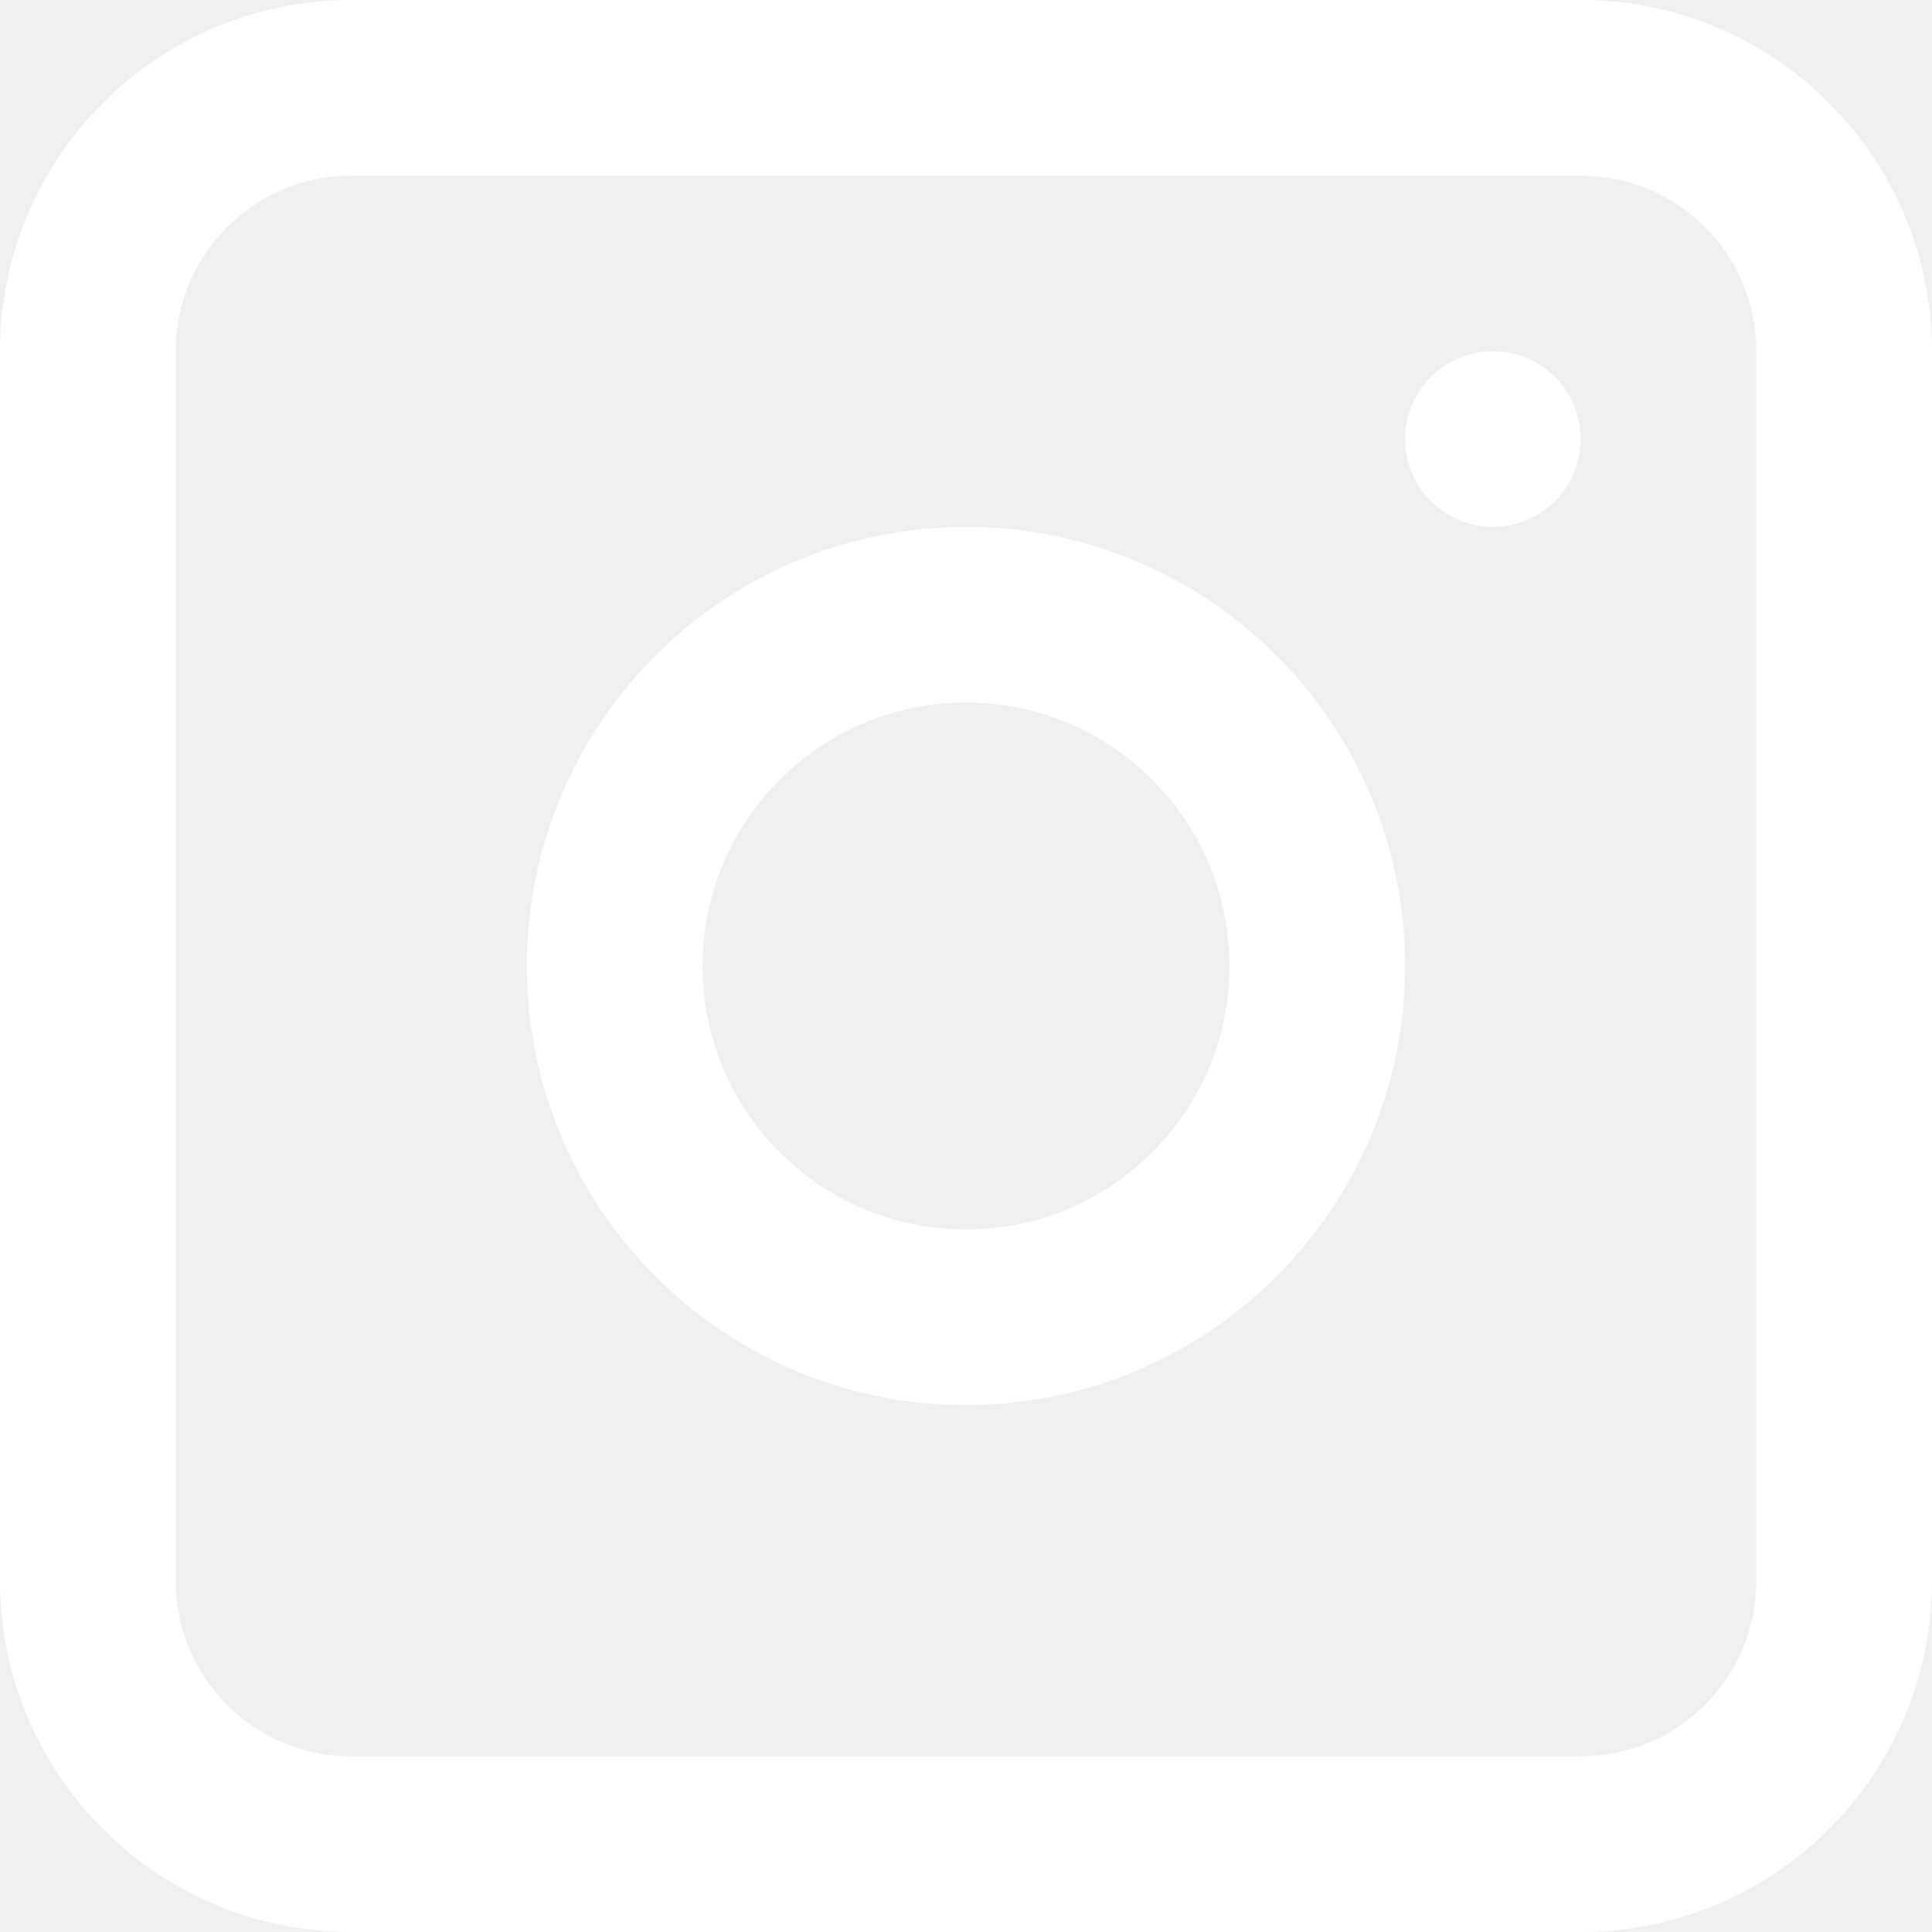
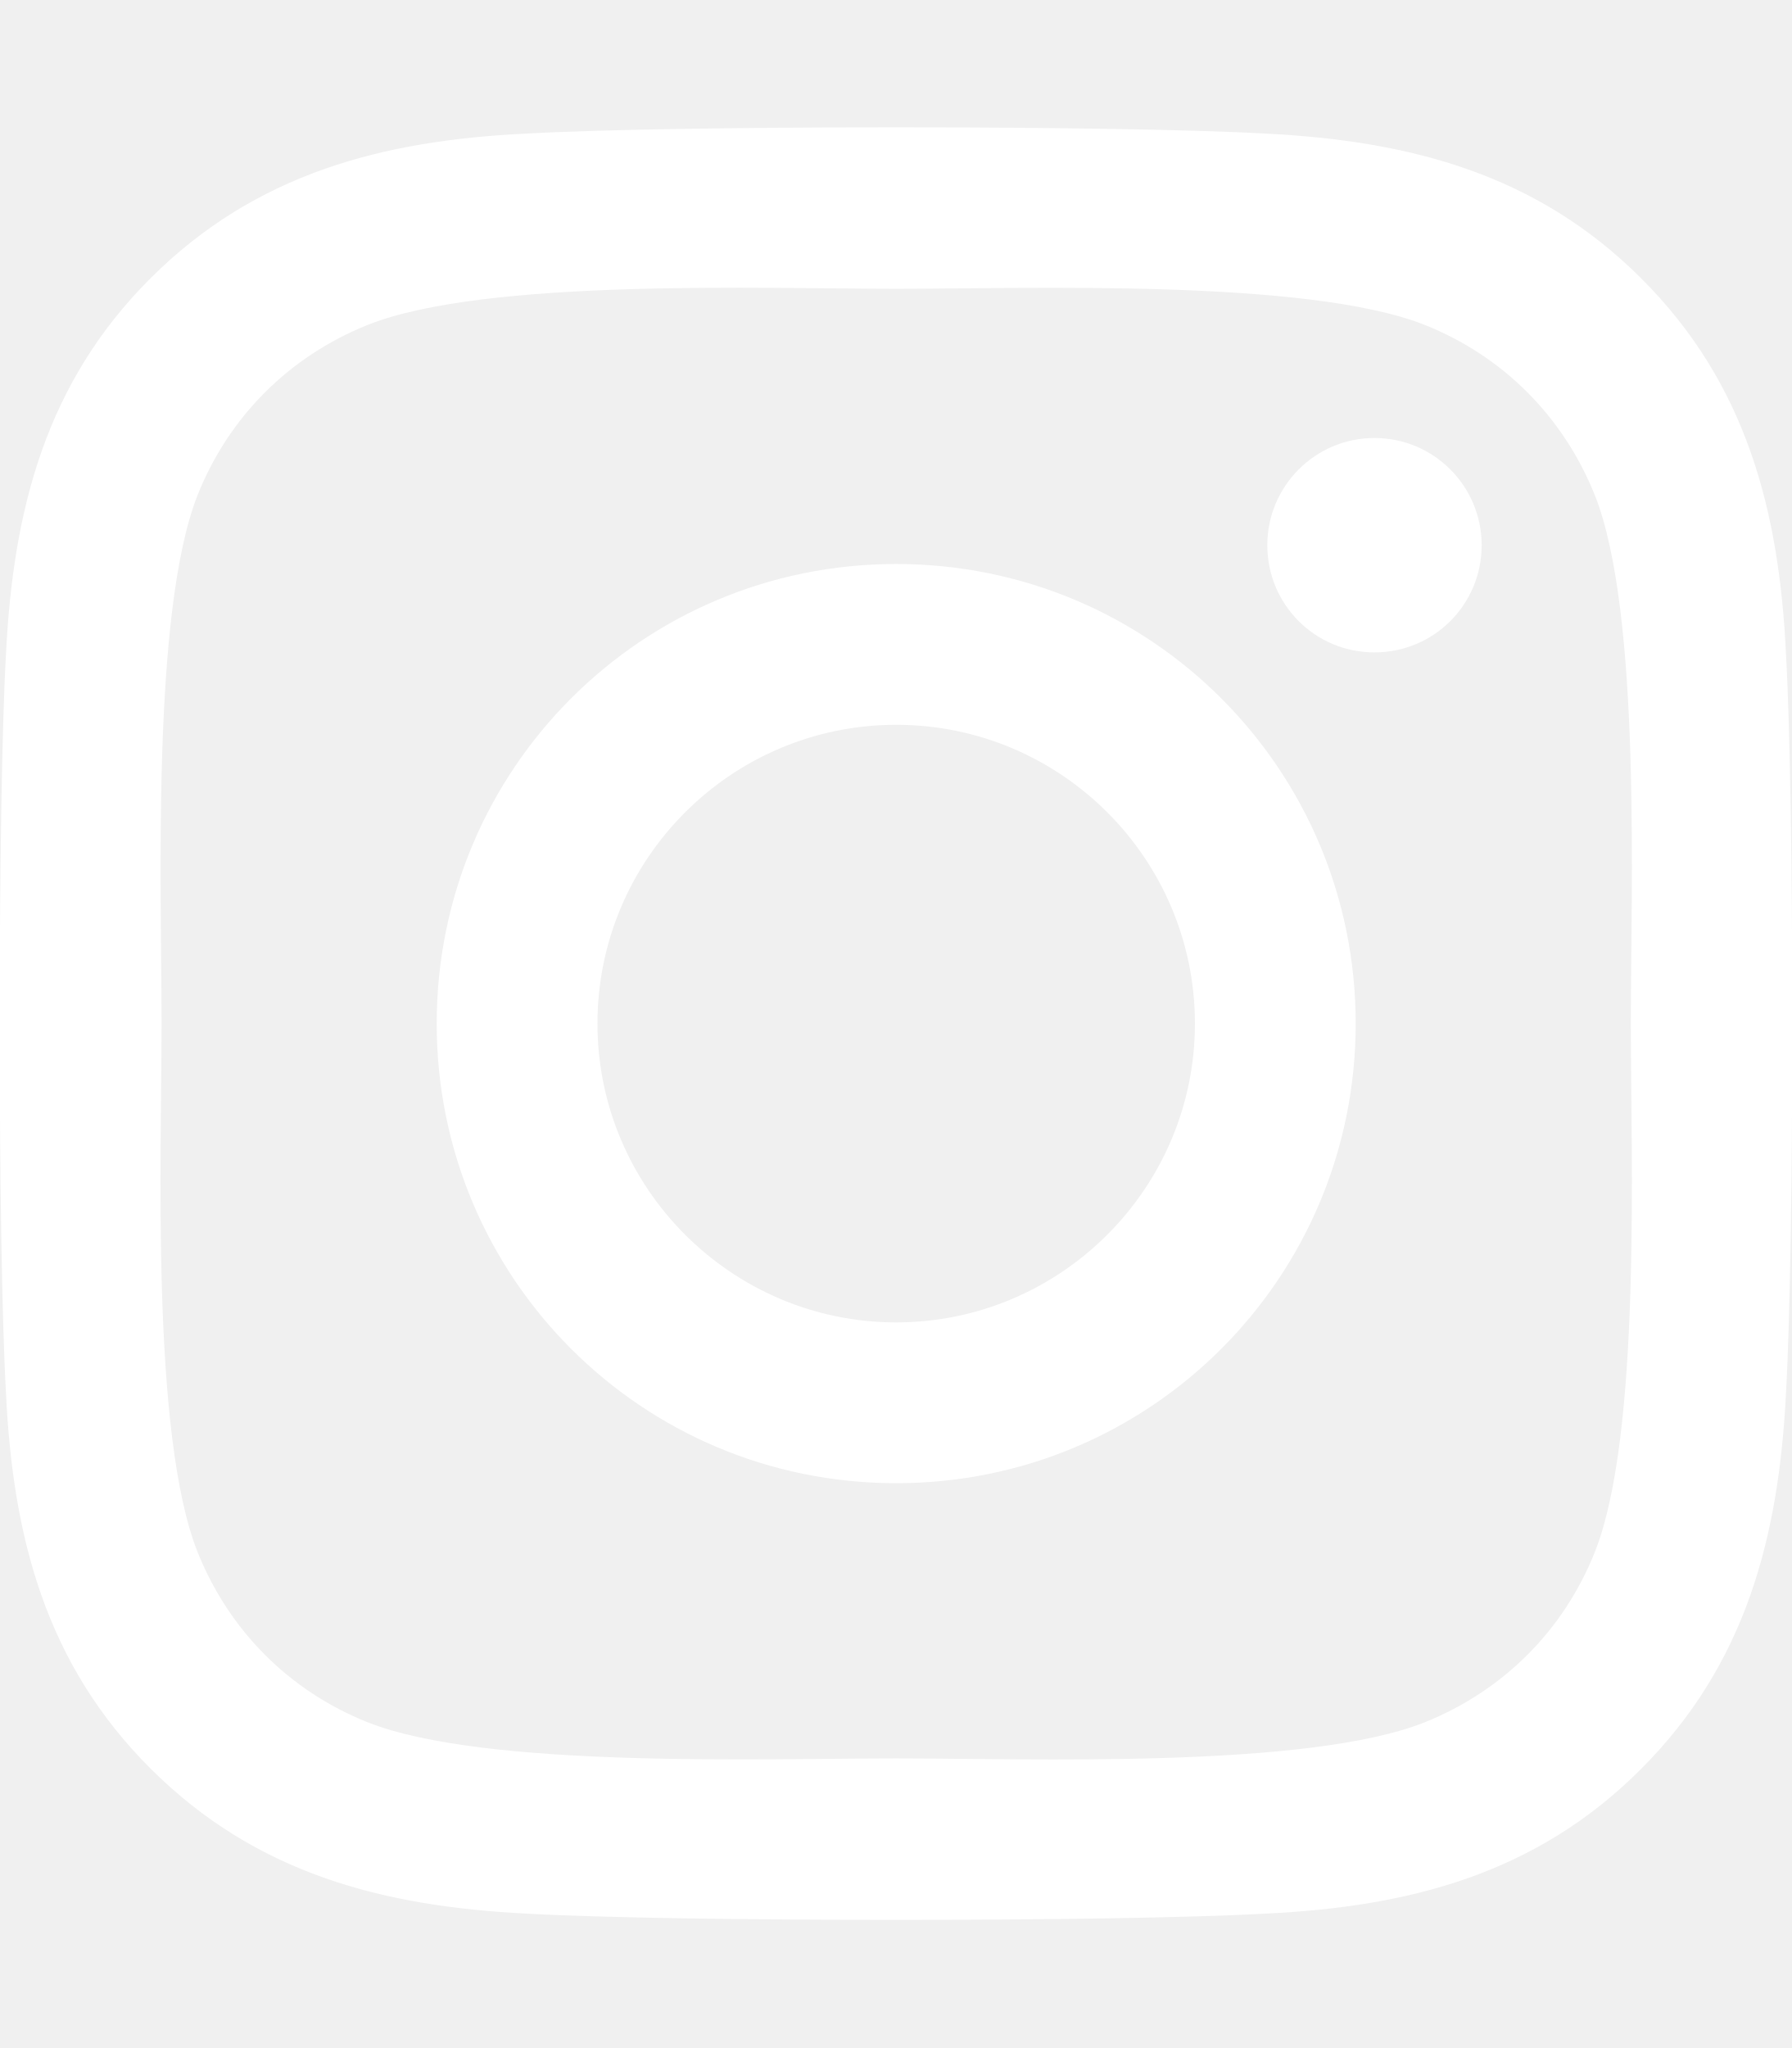
- <svg xmlns="http://www.w3.org/2000/svg" width="14" height="14" viewBox="0 0 14 14" fill="none">
-   <path fill-rule="evenodd" clip-rule="evenodd" d="M7 3.818C5.243 3.818 3.818 5.243 3.818 7C3.818 8.757 5.243 10.182 7 10.182C8.757 10.182 10.182 8.757 10.182 7C10.182 5.243 8.757 3.818 7 3.818ZM5.091 7C5.091 8.054 5.946 8.909 7 8.909C8.054 8.909 8.909 8.054 8.909 7C8.909 5.946 8.054 5.091 7 5.091C5.946 5.091 5.091 5.946 5.091 7Z" fill="white" />
-   <path d="M10.818 2.545C10.467 2.545 10.182 2.83 10.182 3.182C10.182 3.533 10.467 3.818 10.818 3.818C11.17 3.818 11.454 3.533 11.454 3.182C11.454 2.83 11.17 2.545 10.818 2.545Z" fill="white" />
-   <path fill-rule="evenodd" clip-rule="evenodd" d="M2.545 0C1.14 0 0 1.14 0 2.545V11.454C0 12.86 1.14 14 2.545 14H11.454C12.86 14 14 12.86 14 11.454V2.545C14 1.14 12.86 0 11.454 0H2.545ZM11.454 1.273H2.545C1.843 1.273 1.273 1.843 1.273 2.545V11.454C1.273 12.158 1.843 12.727 2.545 12.727H11.454C12.158 12.727 12.727 12.158 12.727 11.454V2.545C12.727 1.843 12.158 1.273 11.454 1.273Z" fill="white" />
+ <svg xmlns="http://www.w3.org/2000/svg" height="16" width="14" viewBox="0 0 448 512">
+   <path opacity="1" fill="#ffffff" d="M224.1 141c-63.6 0-114.9 51.3-114.9 114.9s51.3 114.9 114.9 114.9S339 319.5 339 255.9 287.7 141 224.1 141zm0 189.6c-41.1 0-74.7-33.5-74.7-74.7s33.5-74.7 74.7-74.7 74.7 33.5 74.7 74.7-33.6 74.7-74.7 74.7zm146.4-194.3c0 14.9-12 26.8-26.8 26.8-14.9 0-26.8-12-26.8-26.8s12-26.8 26.8-26.8 26.8 12 26.8 26.8zm76.1 27.2c-1.7-35.9-9.9-67.7-36.2-93.9-26.2-26.2-58-34.4-93.9-36.2-37-2.1-147.9-2.1-184.9 0-35.8 1.7-67.6 9.9-93.9 36.1s-34.4 58-36.2 93.9c-2.1 37-2.1 147.9 0 184.9 1.7 35.9 9.9 67.7 36.2 93.9s58 34.4 93.9 36.2c37 2.1 147.9 2.1 184.9 0 35.9-1.7 67.7-9.9 93.9-36.2 26.2-26.2 34.4-58 36.2-93.9 2.1-37 2.1-147.8 0-184.8zM398.8 388c-7.8 19.6-22.9 34.7-42.6 42.6-29.5 11.7-99.5 9-132.1 9s-102.7 2.6-132.1-9c-19.6-7.8-34.7-22.9-42.6-42.6-11.7-29.5-9-99.5-9-132.1s-2.6-102.7 9-132.1c7.8-19.6 22.9-34.7 42.6-42.6 29.5-11.7 99.5-9 132.1-9s102.7-2.6 132.1 9c19.6 7.8 34.7 22.9 42.6 42.6 11.7 29.5 9 99.5 9 132.1s2.7 102.7-9 132.1z" />
</svg>
